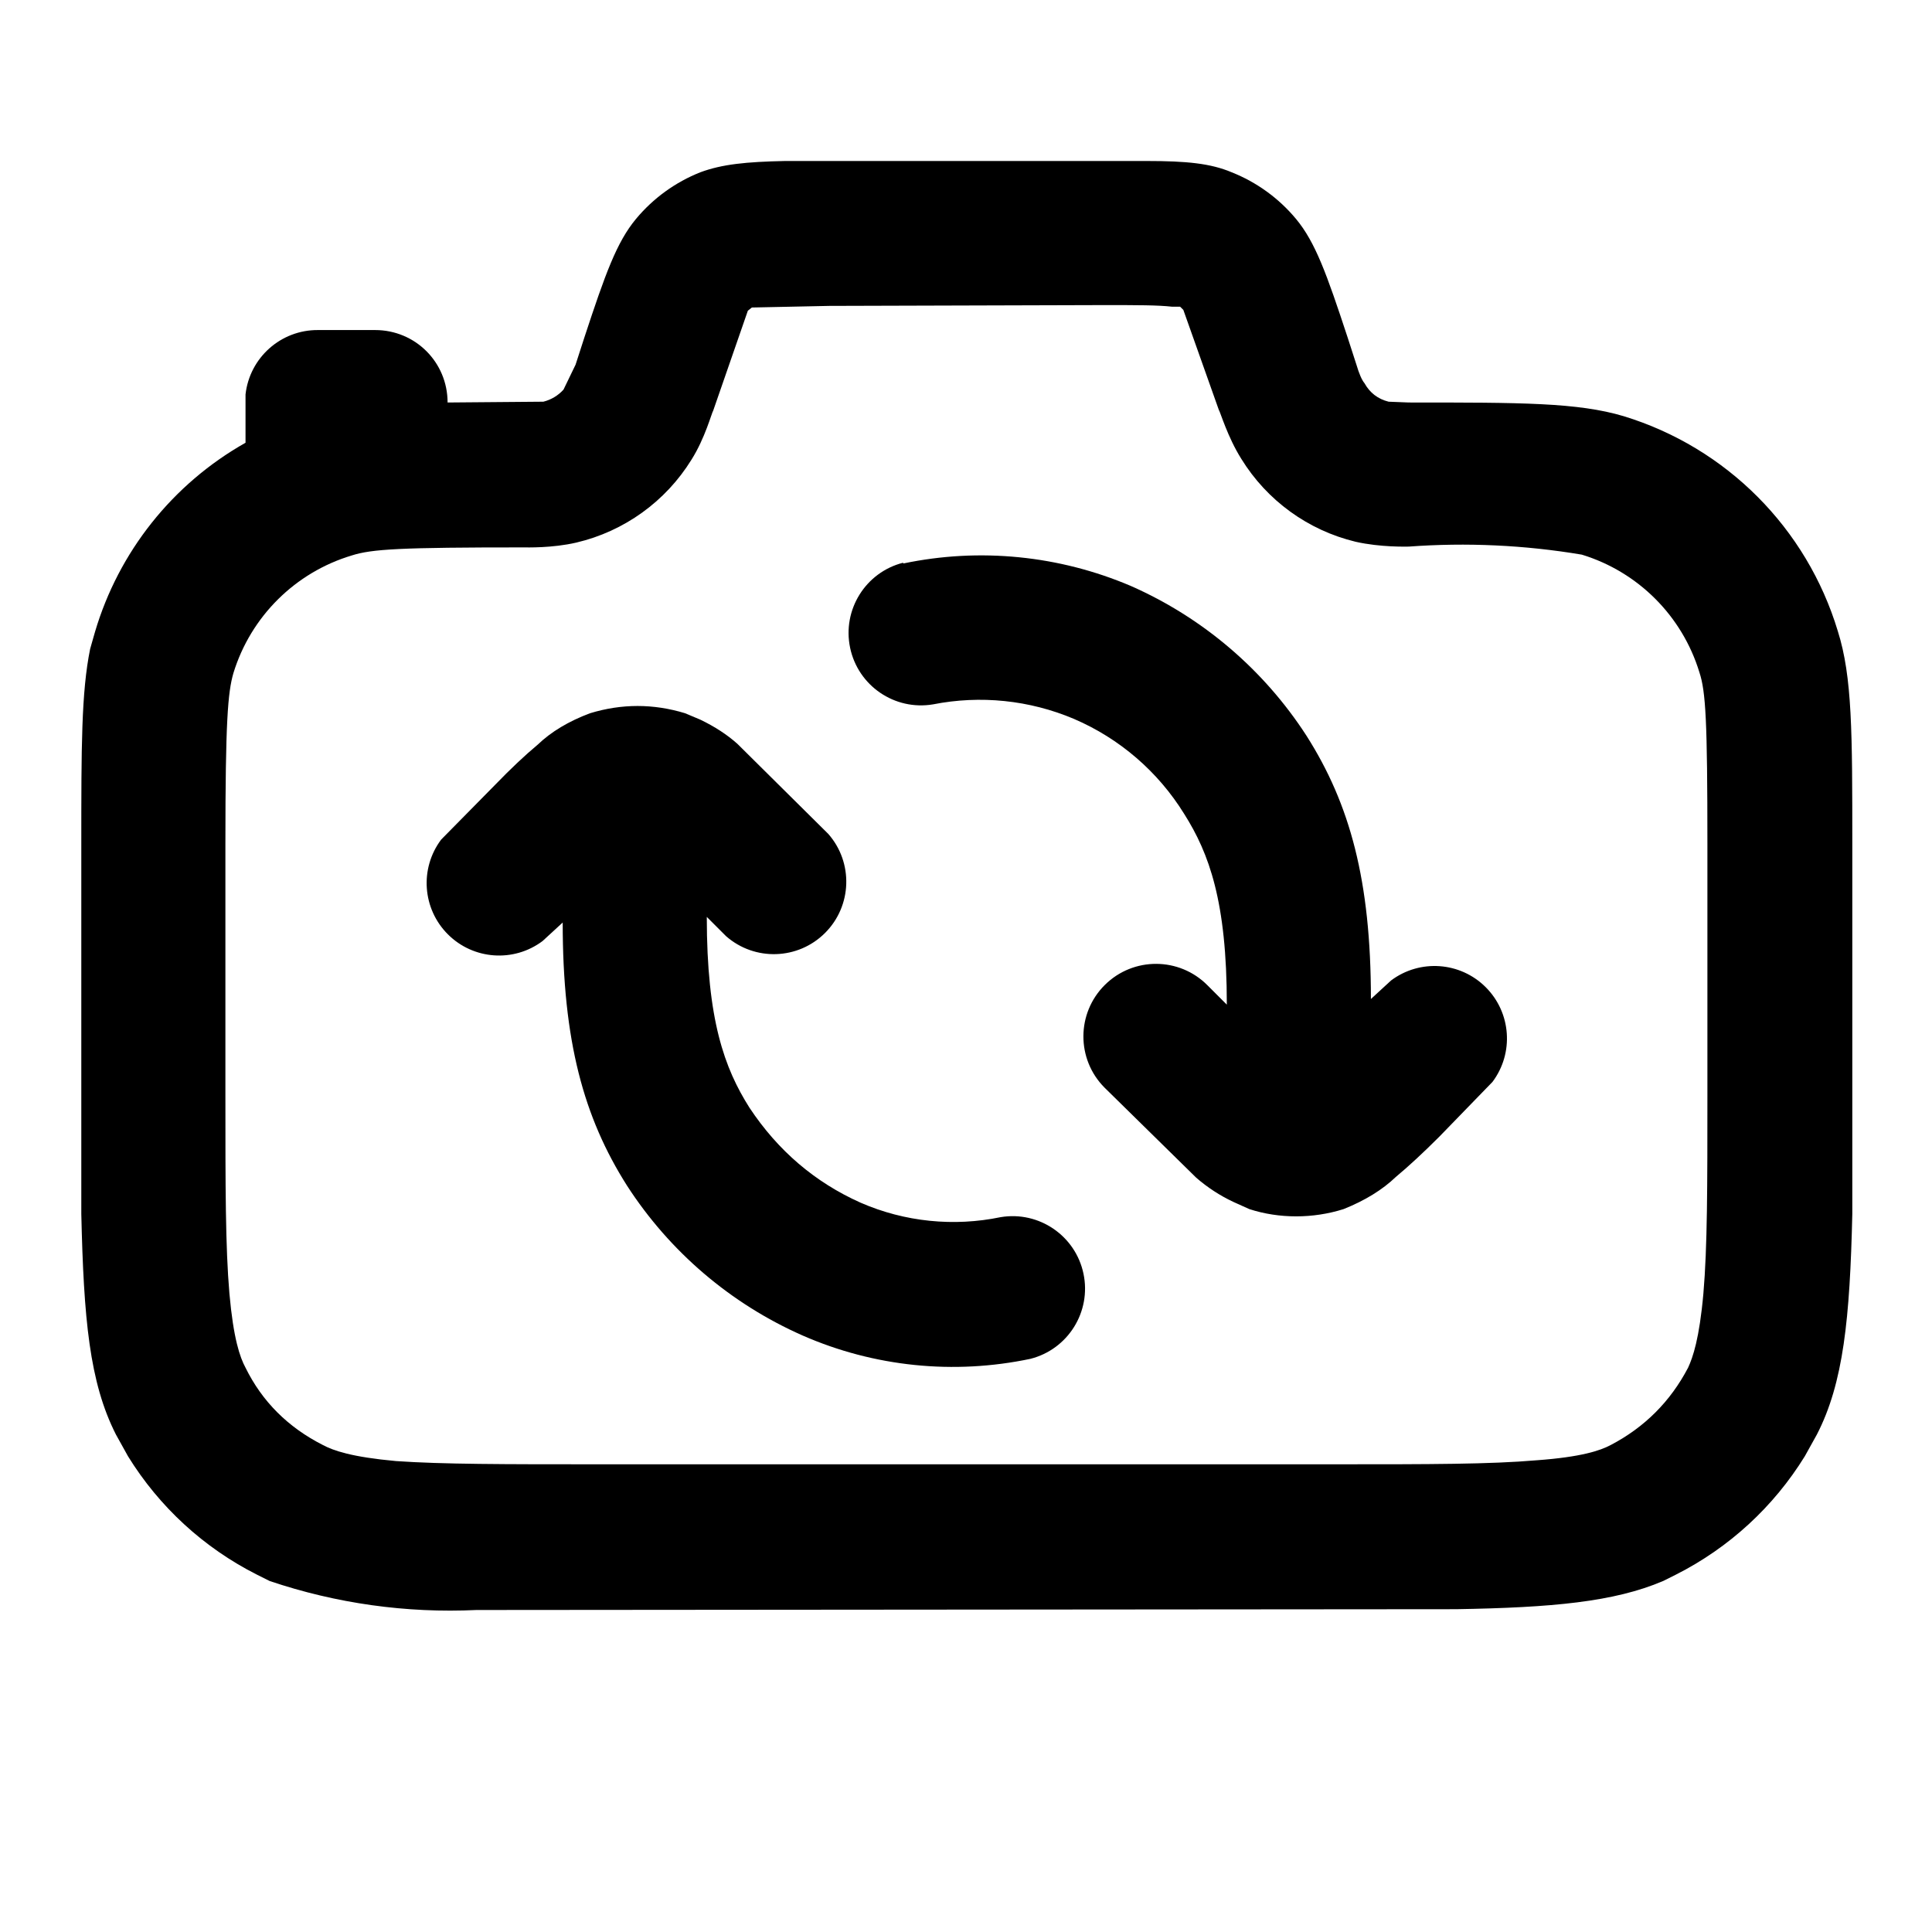
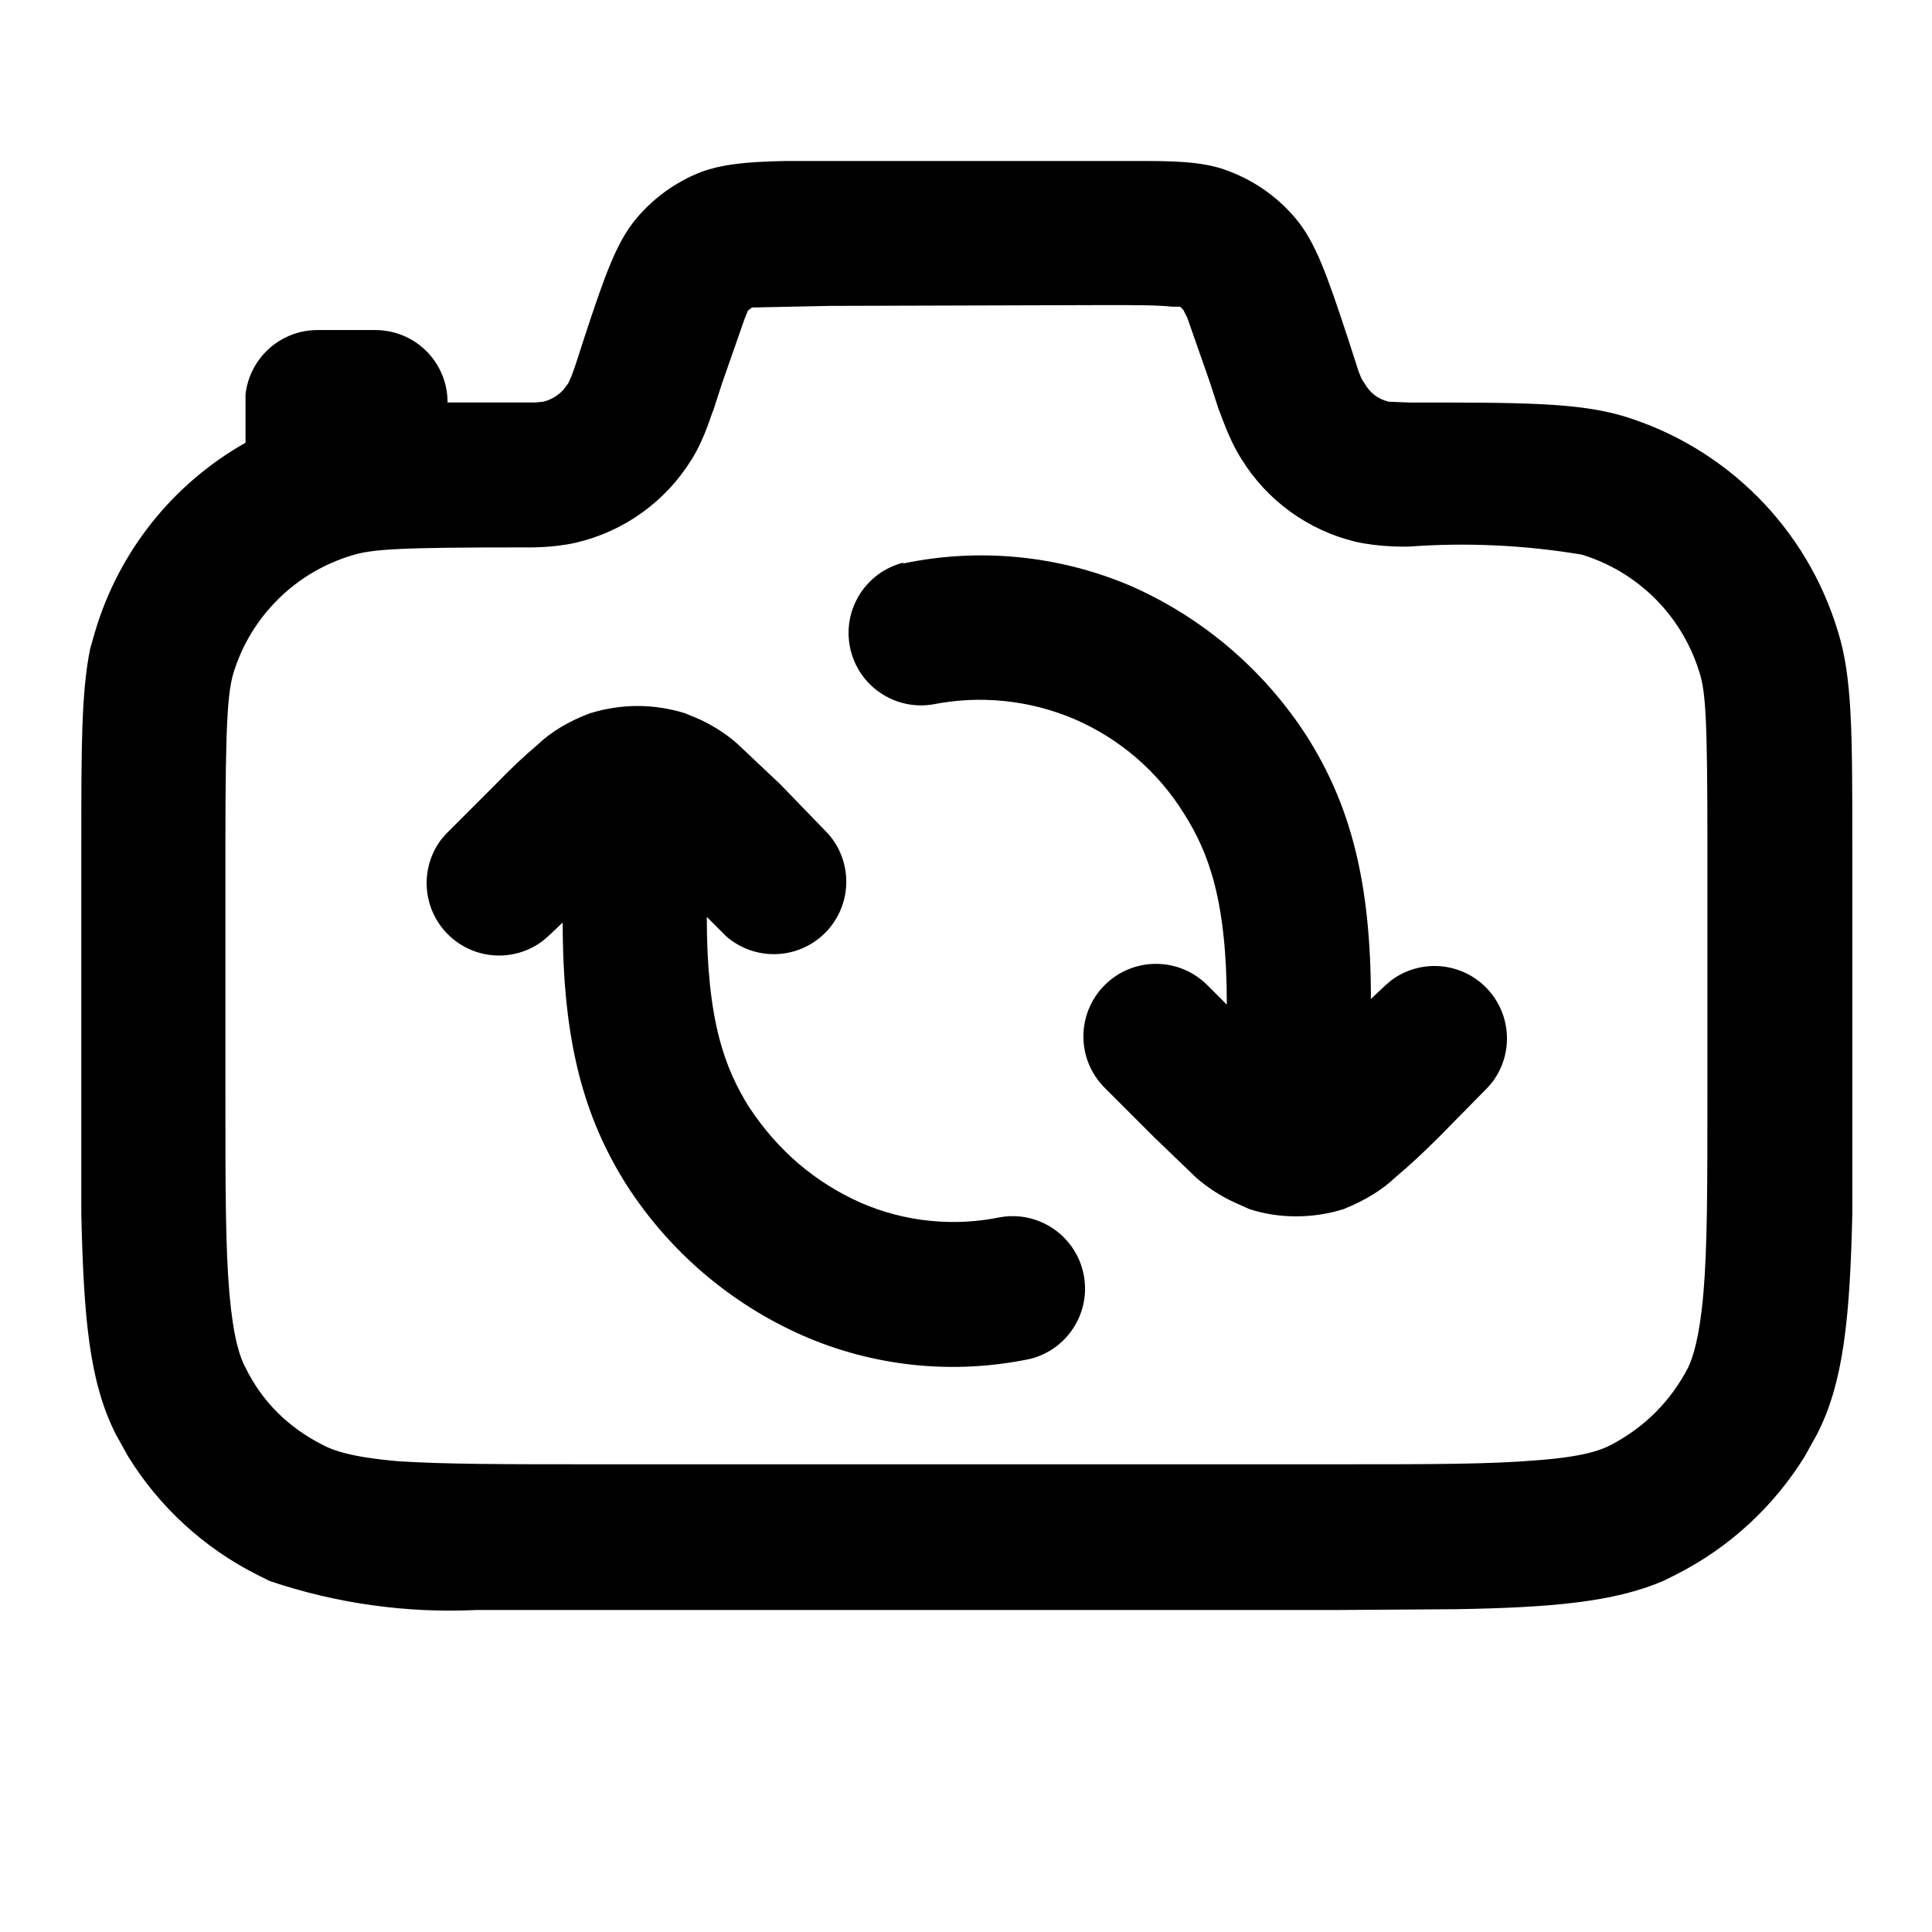
<svg xmlns="http://www.w3.org/2000/svg" viewBox="0 0 24 24" width="24" height="24">
-   <path d="M7.33 8.86Q7.92 8.68 8.51 8.86L8.7 8.94Q8.97 9.07 9.16 9.24L10.29 10.36A.9 .9 0 0 1 9.02 11.63L8.78 11.39C8.78 12.67 9 13.27 9.31 13.76Q9.84 14.56 10.69 14.94C11.24 15.18 11.85 15.24 12.43 15.12A.9 .9 0 0 1 12.8 16.88C11.85 17.08 10.86 16.98 9.97 16.59A5 5 0 0 1 7.79 14.73C7.25 13.88 6.99 12.93 6.99 11.46L6.74 11.69A.9 .9 0 0 1 5.48 10.43L6.15 9.75Q6.44 9.45 6.68 9.25Q6.93 9.01 7.33 8.86M11.22 7C12.17 6.8 13.16 6.9 14.05 7.28A5 5 0 0 1 16.23 9.14C16.77 9.99 17.03 10.94 17.03 12.41L17.28 12.18A.9 .9 0 0 1 18.54 13.44L17.88 14.12Q17.58 14.42 17.34 14.62Q17.09 14.86 16.69 15.02C16.31 15.14 15.89 15.14 15.52 15.02L15.32 14.93A2 2 0 0 1 14.86 14.63L13.72 13.51A.9 .9 0 0 1 15 12.24L15.24 12.48C15.24 11.2 15.02 10.6 14.71 10.11A3 3 0 0 0 13.34 8.93A3 3 0 0 0 11.59 8.75A.9 .9 0 0 1 11.22 6.99" />
-   <path fill-rule="evenodd" d="M14.25 2C14.74 2 15.04 2.03 15.3 2.14A2 2 0 0 1 16.1 2.72C16.34 3.01 16.48 3.4 16.74 4.19L16.85 4.53Q16.9 4.7 16.95 4.76Q17.05 4.94 17.25 4.99L17.5 5C18.9 5 19.6 5 20.17 5.17A4 4 0 0 1 22.83 7.84C23.01 8.41 23.01 9.1 23.01 10.5L23.01 15.08C22.98 16.38 22.9 17.18 22.57 17.82L22.42 18.09A4 4 0 0 1 20.82 19.56L20.66 19.64C20.05 19.9 19.28 19.97 18.09 19.99L5.92 20A7 7 0 0 1 3.35 19.64L3.19 19.56A4 4 0 0 1 1.59 18.09L1.44 17.82C1.11 17.17 1.04 16.38 1.01 15.08L1.01 10.5C1.01 9.28 1.01 8.6 1.12 8.06L1.18 7.85A4 4 0 0 1 3.05 5.5L3.05 4.9A.9 .9 0 0 1 3.95 4.1L4.66 4.1C5.16 4.1 5.56 4.5 5.56 5L6.75 4.99A.5 .5 0 0 0 7 4.84L7.15 4.53L7.26 4.19C7.52 3.4 7.66 3.01 7.9 2.72A2 2 0 0 1 8.7 2.14C8.97 2.04 9.27 2.01 9.75 2ZM10.3 3.8L9.34 3.82L9.29 3.86L8.86 5.1C8.84 5.13 8.76 5.44 8.59 5.71A2.3 2.3 0 0 1 7.16 6.74C6.86 6.81 6.54 6.8 6.5 6.8C4.98 6.8 4.62 6.82 4.37 6.9A2.2 2.2 0 0 0 2.9 8.36C2.83 8.6 2.8 8.96 2.8 10.48L2.8 13.59C2.8 14.74 2.8 15.49 2.85 16.07C2.9 16.63 2.98 16.86 3.05 16.99Q3.36 17.62 4.01 17.95C4.14 18.02 4.37 18.1 4.92 18.15C5.5 18.19 6.26 18.19 7.41 18.19L16.61 18.19C17.76 18.19 18.51 18.19 19.09 18.14C19.64 18.1 19.88 18.02 20.01 17.95Q20.64 17.62 20.97 16.99C21.03 16.86 21.11 16.63 21.16 16.07C21.21 15.49 21.21 14.74 21.21 13.59L21.21 10.49C21.21 8.96 21.19 8.59 21.11 8.35A2.2 2.2 0 0 0 19.65 6.89A9 9 0 0 0 17.5 6.79C17.47 6.79 17.15 6.8 16.84 6.73A2.3 2.3 0 0 1 15.42 5.7C15.25 5.43 15.16 5.12 15.14 5.09L14.7 3.85L14.66 3.81L14.56 3.81C14.38 3.79 14.14 3.79 13.7 3.79Z" clip-rule="evenodd" />
+   <path d="M7.33 8.86q.59-.18 1.18 0l.19.08q.27.13.46.3l.53.5.6.62a.9.9 0 0 1-1.27 1.27l-.24-.24c0 1.28.22 1.88.53 2.37q.53.8 1.38 1.18c.55.24 1.16.3 1.74.18a.9.9 0 0 1 .37 1.76c-.95.2-1.94.1-2.83-.29a5 5 0 0 1-2.18-1.86c-.54-.85-.8-1.8-.8-3.27l-.18.17-.07.06a.9.9 0 0 1-1.26-1.26l.06-.07.61-.61q.29-.3.53-.5.25-.24.65-.39M11.22 7c.95-.2 1.94-.1 2.83.28a5 5 0 0 1 2.18 1.86c.54.85.8 1.8.8 3.27l.18-.17.07-.06a.9.9 0 0 1 1.26 1.26l-.06.07-.6.61q-.3.3-.54.5-.25.24-.65.4c-.38.12-.8.12-1.17 0l-.2-.09a2 2 0 0 1-.46-.3l-.52-.5-.62-.62A.9.9 0 0 1 15 12.24l.24.24c0-1.28-.22-1.88-.53-2.37a3 3 0 0 0-1.37-1.18 3 3 0 0 0-1.75-.18.9.9 0 0 1-.37-1.76" />
+   <path fill-rule="evenodd" d="M14.25 2c.49 0 .79.03 1.05.14a2 2 0 0 1 .8.58c.24.29.38.68.64 1.47l.11.34q.05.17.1.23.1.18.3.23l.25.01c1.4 0 2.1 0 2.67.17a4 4 0 0 1 2.66 2.67c.18.57.18 1.26.18 2.66v4.58c-.03 1.3-.11 2.1-.44 2.74l-.15.27a4 4 0 0 1-1.6 1.47l-.16.08c-.61.26-1.38.33-2.57.35l-1.48.01H5.92a7 7 0 0 1-2.57-.36l-.16-.08a4 4 0 0 1-1.6-1.47l-.15-.27c-.33-.65-.4-1.44-.43-2.74V10.5c0-1.22 0-1.9.11-2.44l.06-.21A4 4 0 0 1 3.05 5.5v-.6a.9.9 0 0 1 .9-.8h.71c.5 0 .9.4.9.9h1.09l.1-.01A.5.5 0 0 0 7 4.84l.06-.08.04-.09.05-.14.11-.34c.26-.79.4-1.18.64-1.47a2 2 0 0 1 .8-.58c.27-.1.57-.13 1.05-.14zM10.3 3.8l-.96.02-.05.04-.04.1-.28.8-.11.34c-.02.03-.1.34-.27.61a2.3 2.3 0 0 1-1.43 1.03c-.3.07-.62.06-.66.06-1.52 0-1.88.02-2.13.1A2.2 2.2 0 0 0 2.9 8.36c-.07.24-.1.6-.1 2.12v3.11c0 1.15 0 1.9.05 2.48.05.56.13.79.2.92q.31.63.96.96c.13.07.36.15.91.2.58.04 1.34.04 2.49.04h9.2c1.15 0 1.9 0 2.48-.05.55-.04.79-.12.92-.19q.63-.33.96-.96c.06-.13.14-.36.19-.92.05-.58.05-1.33.05-2.48v-3.1c0-1.53-.02-1.9-.1-2.14a2.2 2.2 0 0 0-1.46-1.46 9 9 0 0 0-2.15-.1c-.03 0-.35.01-.66-.06a2.3 2.3 0 0 1-1.42-1.03c-.17-.27-.26-.58-.28-.61l-.11-.34-.28-.8-.05-.1-.04-.04h-.1c-.18-.02-.42-.02-.86-.02z" clip-rule="evenodd" />
</svg>
